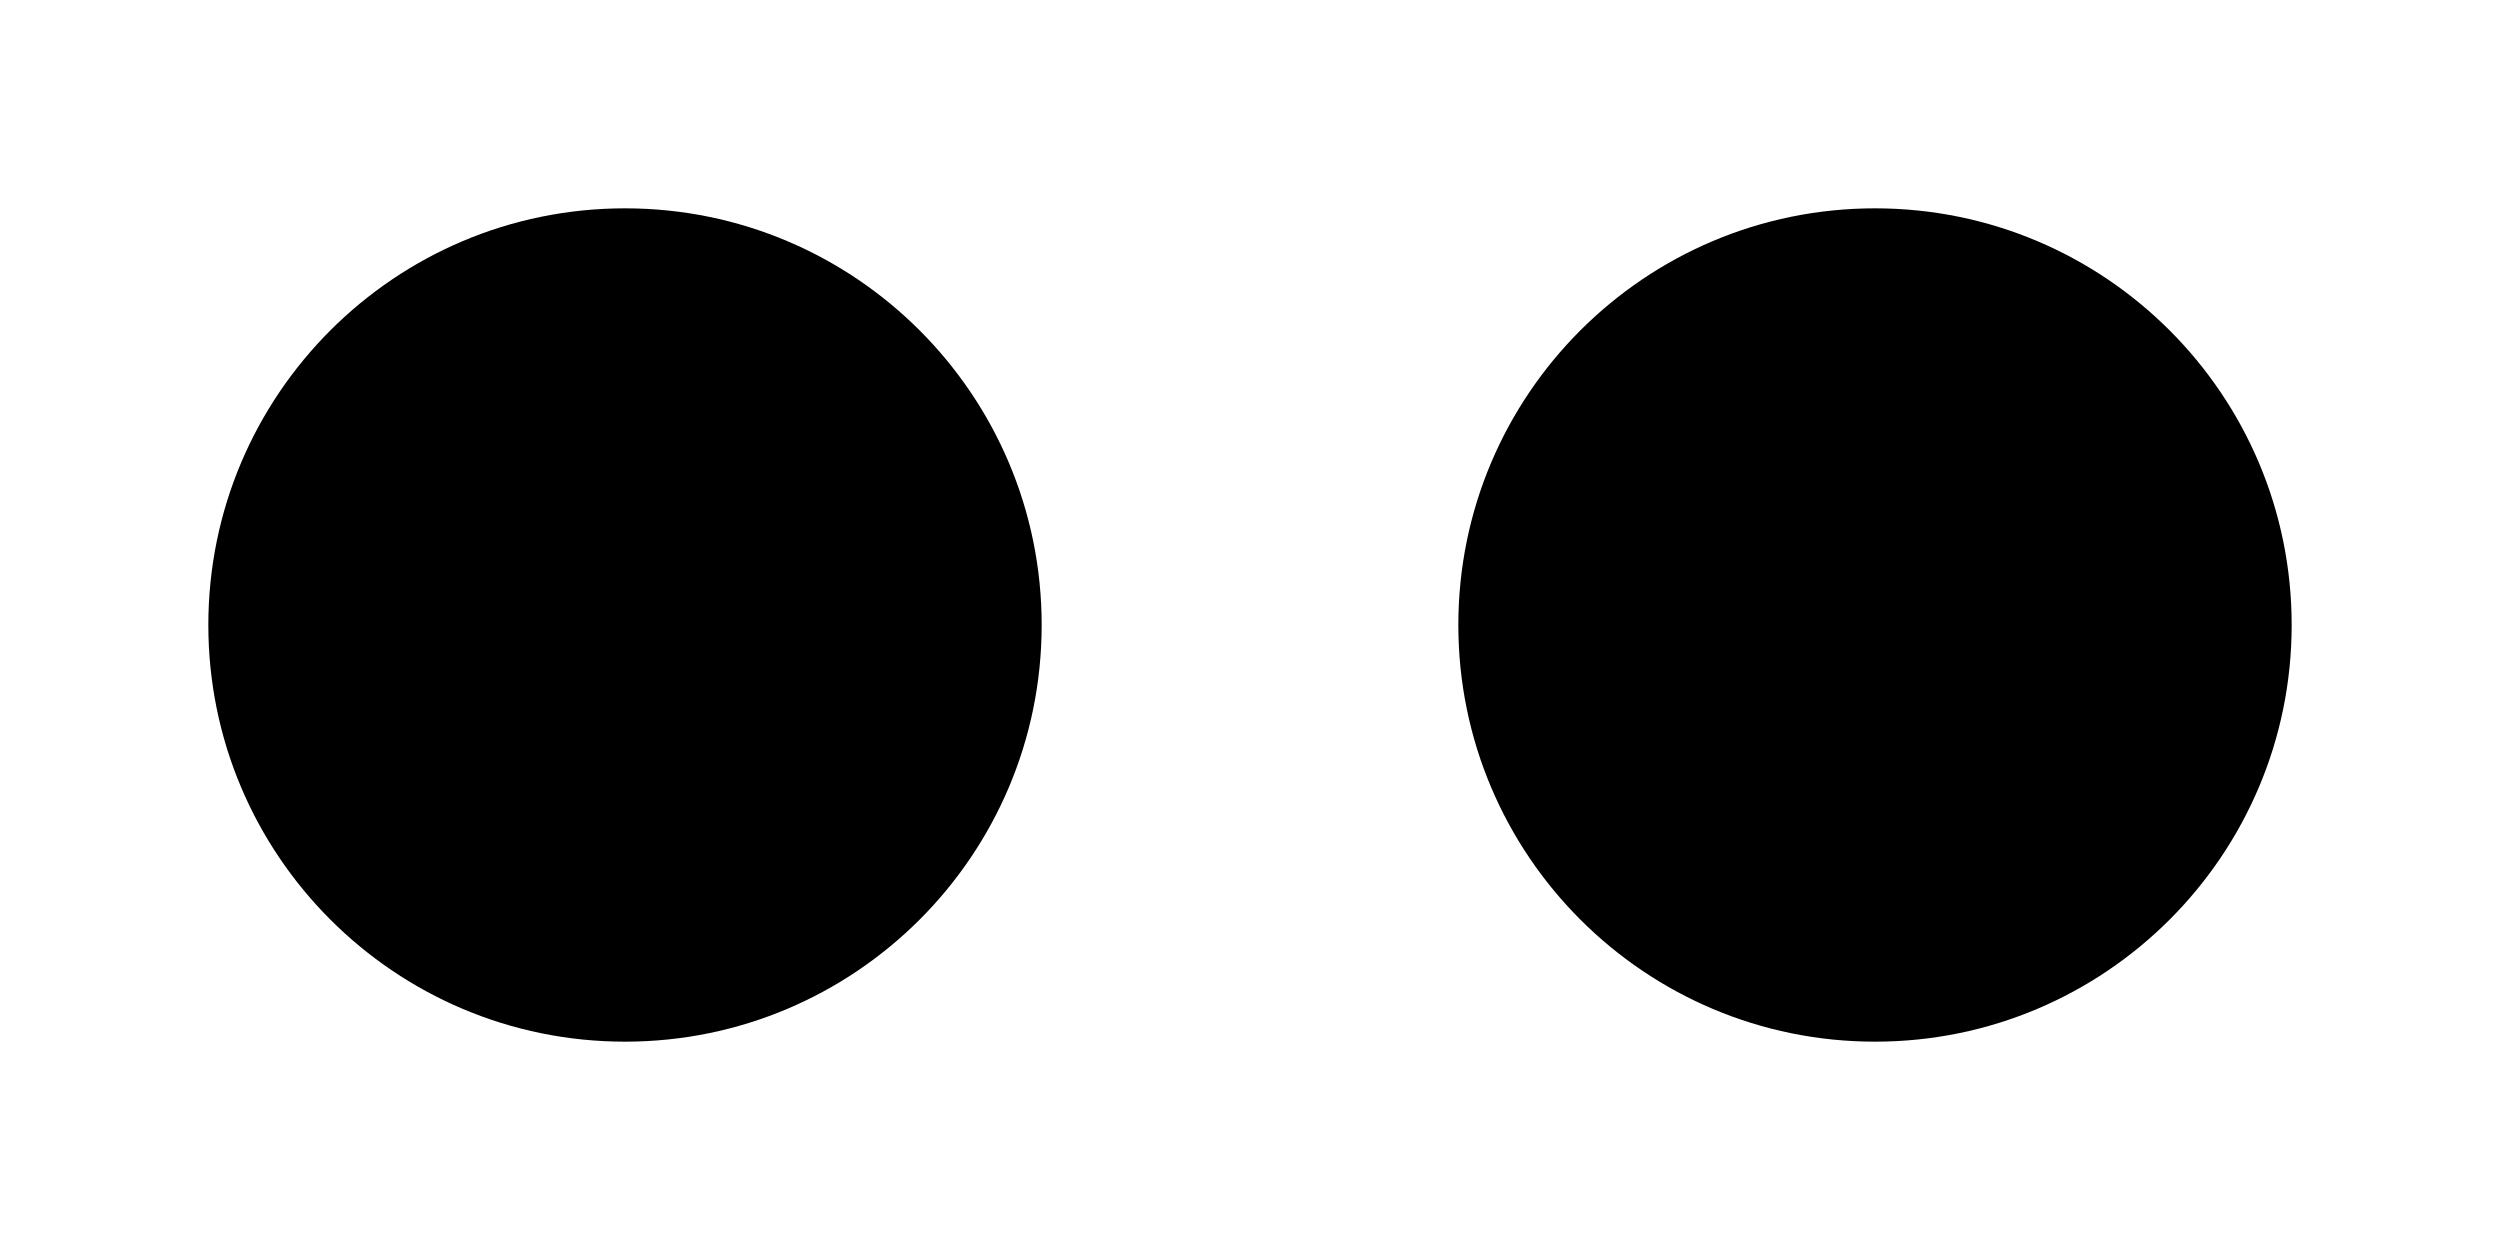
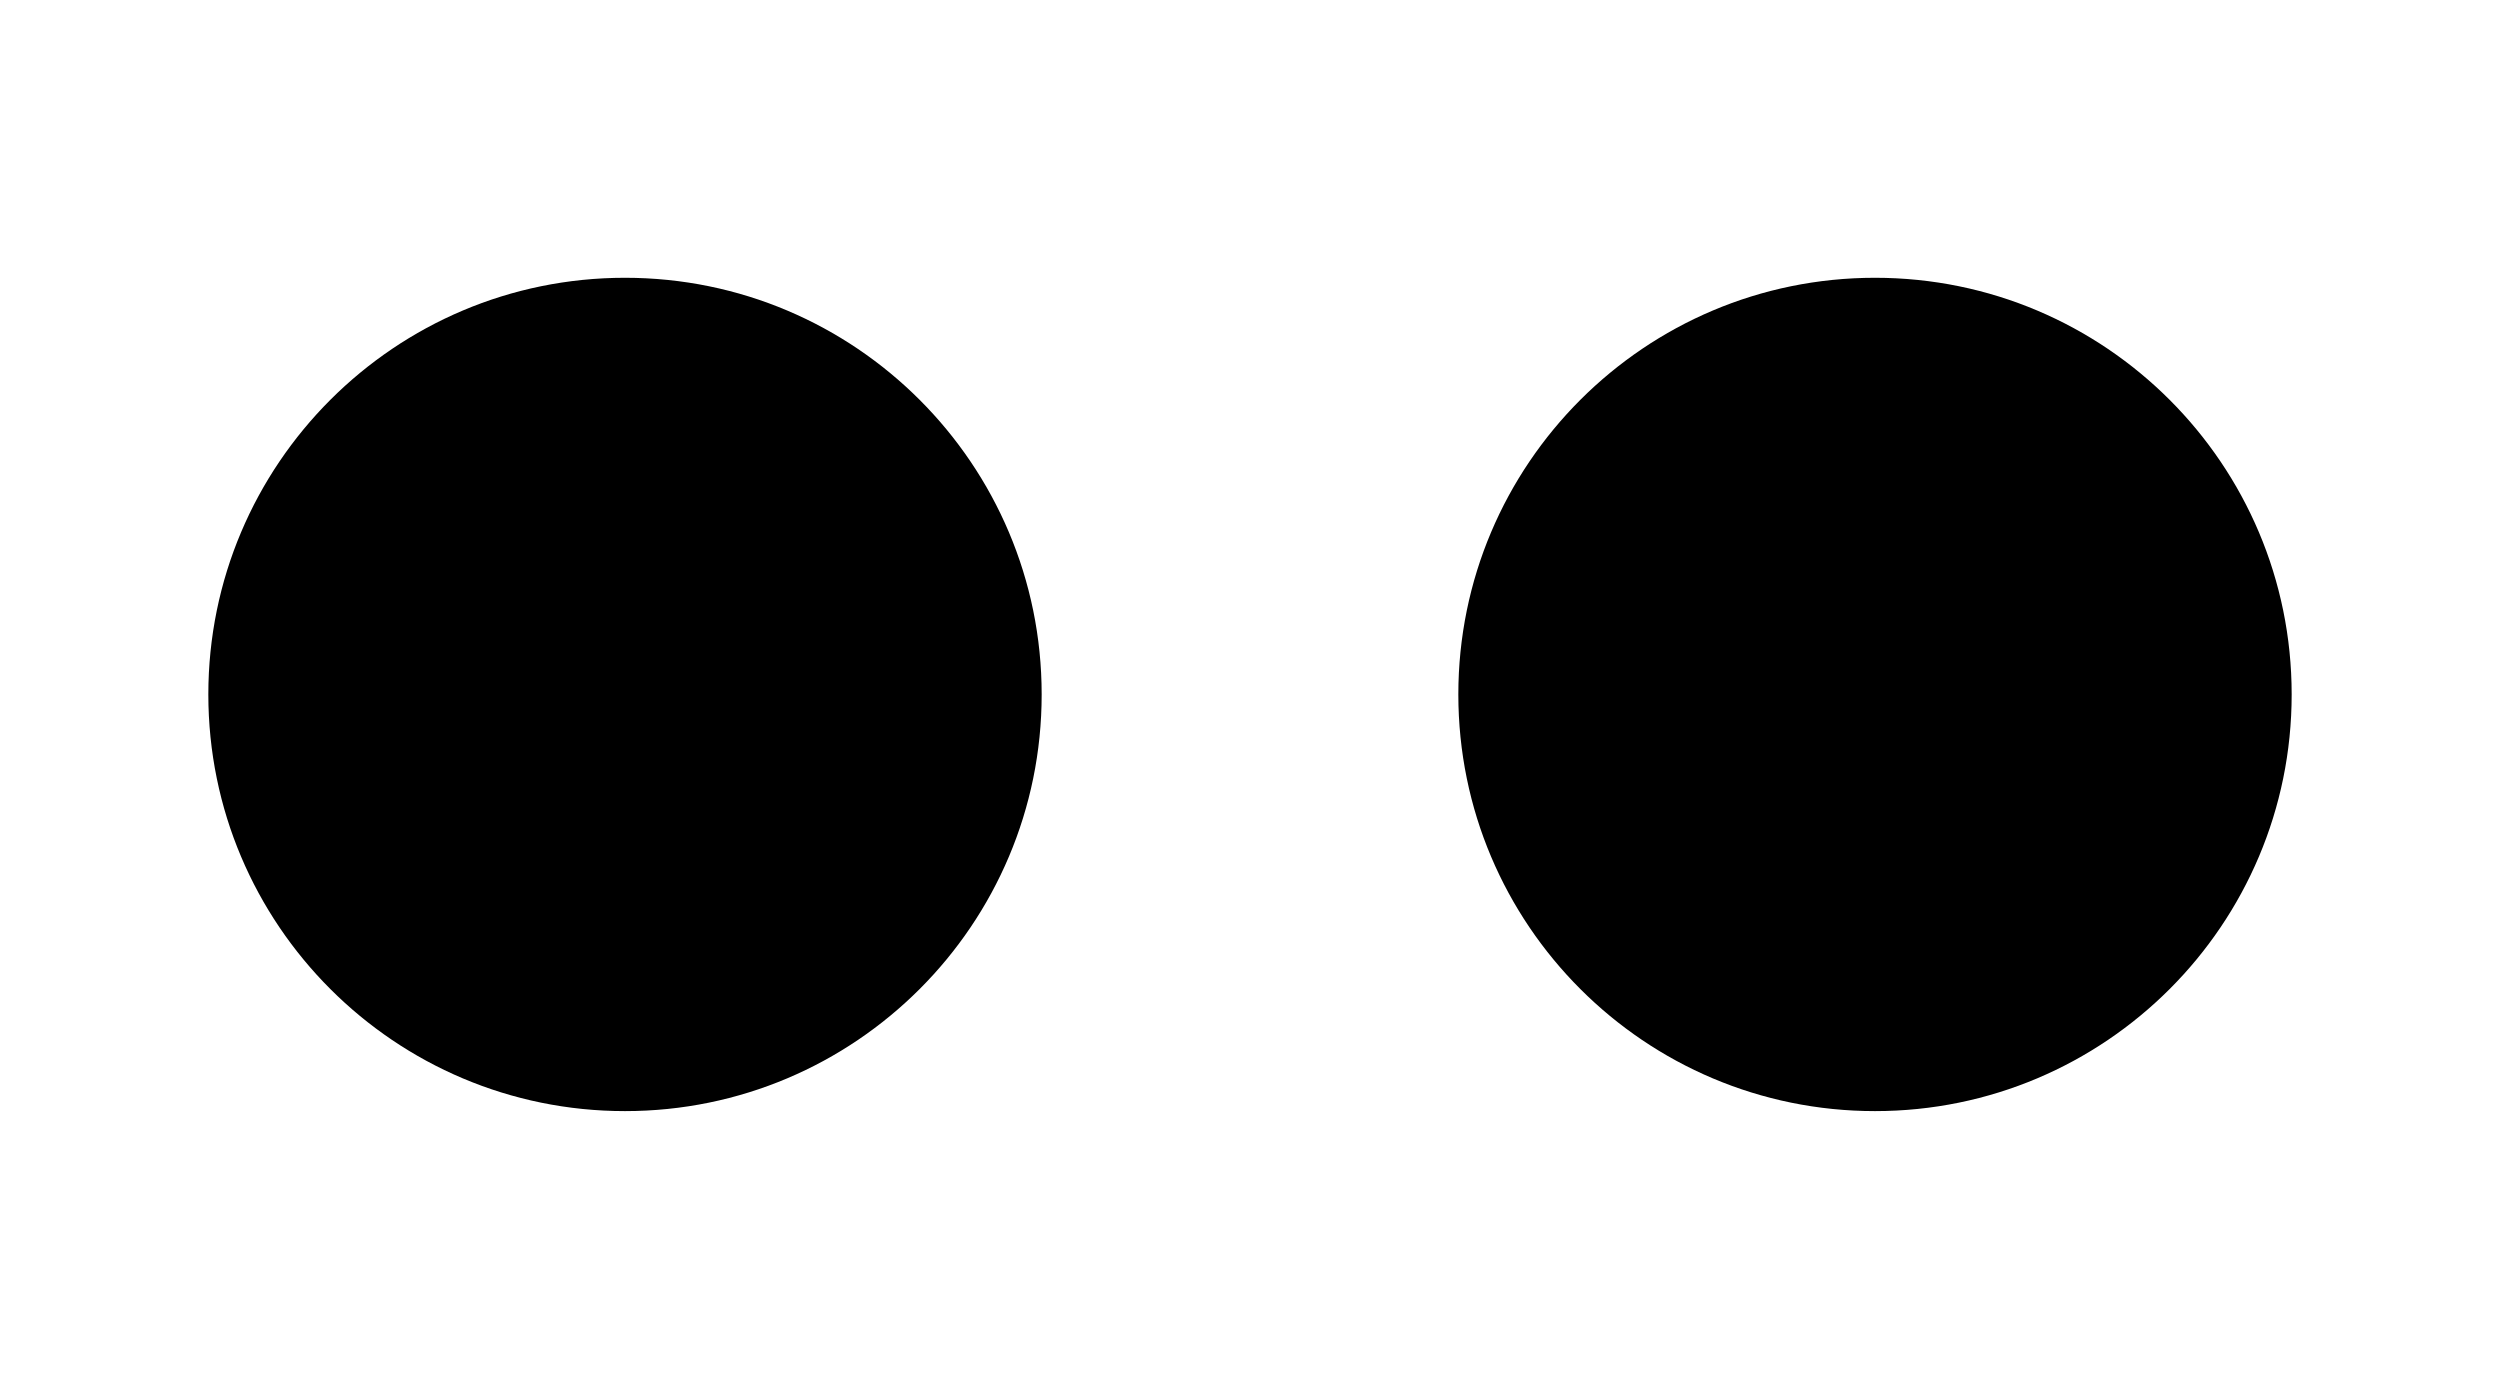
- <svg xmlns="http://www.w3.org/2000/svg" viewBox="0 0 18 9" height="9" width="18" stroke-width="2">
+ <svg xmlns="http://www.w3.org/2000/svg" viewBox="0 0 18 9" height="10" width="18" stroke-width="2">
  <circle class="st0" cx="13.5" cy="4.5" r="3" />
  <circle class="st0" cx="4.5" cy="4.5" r="3" />
</svg>
